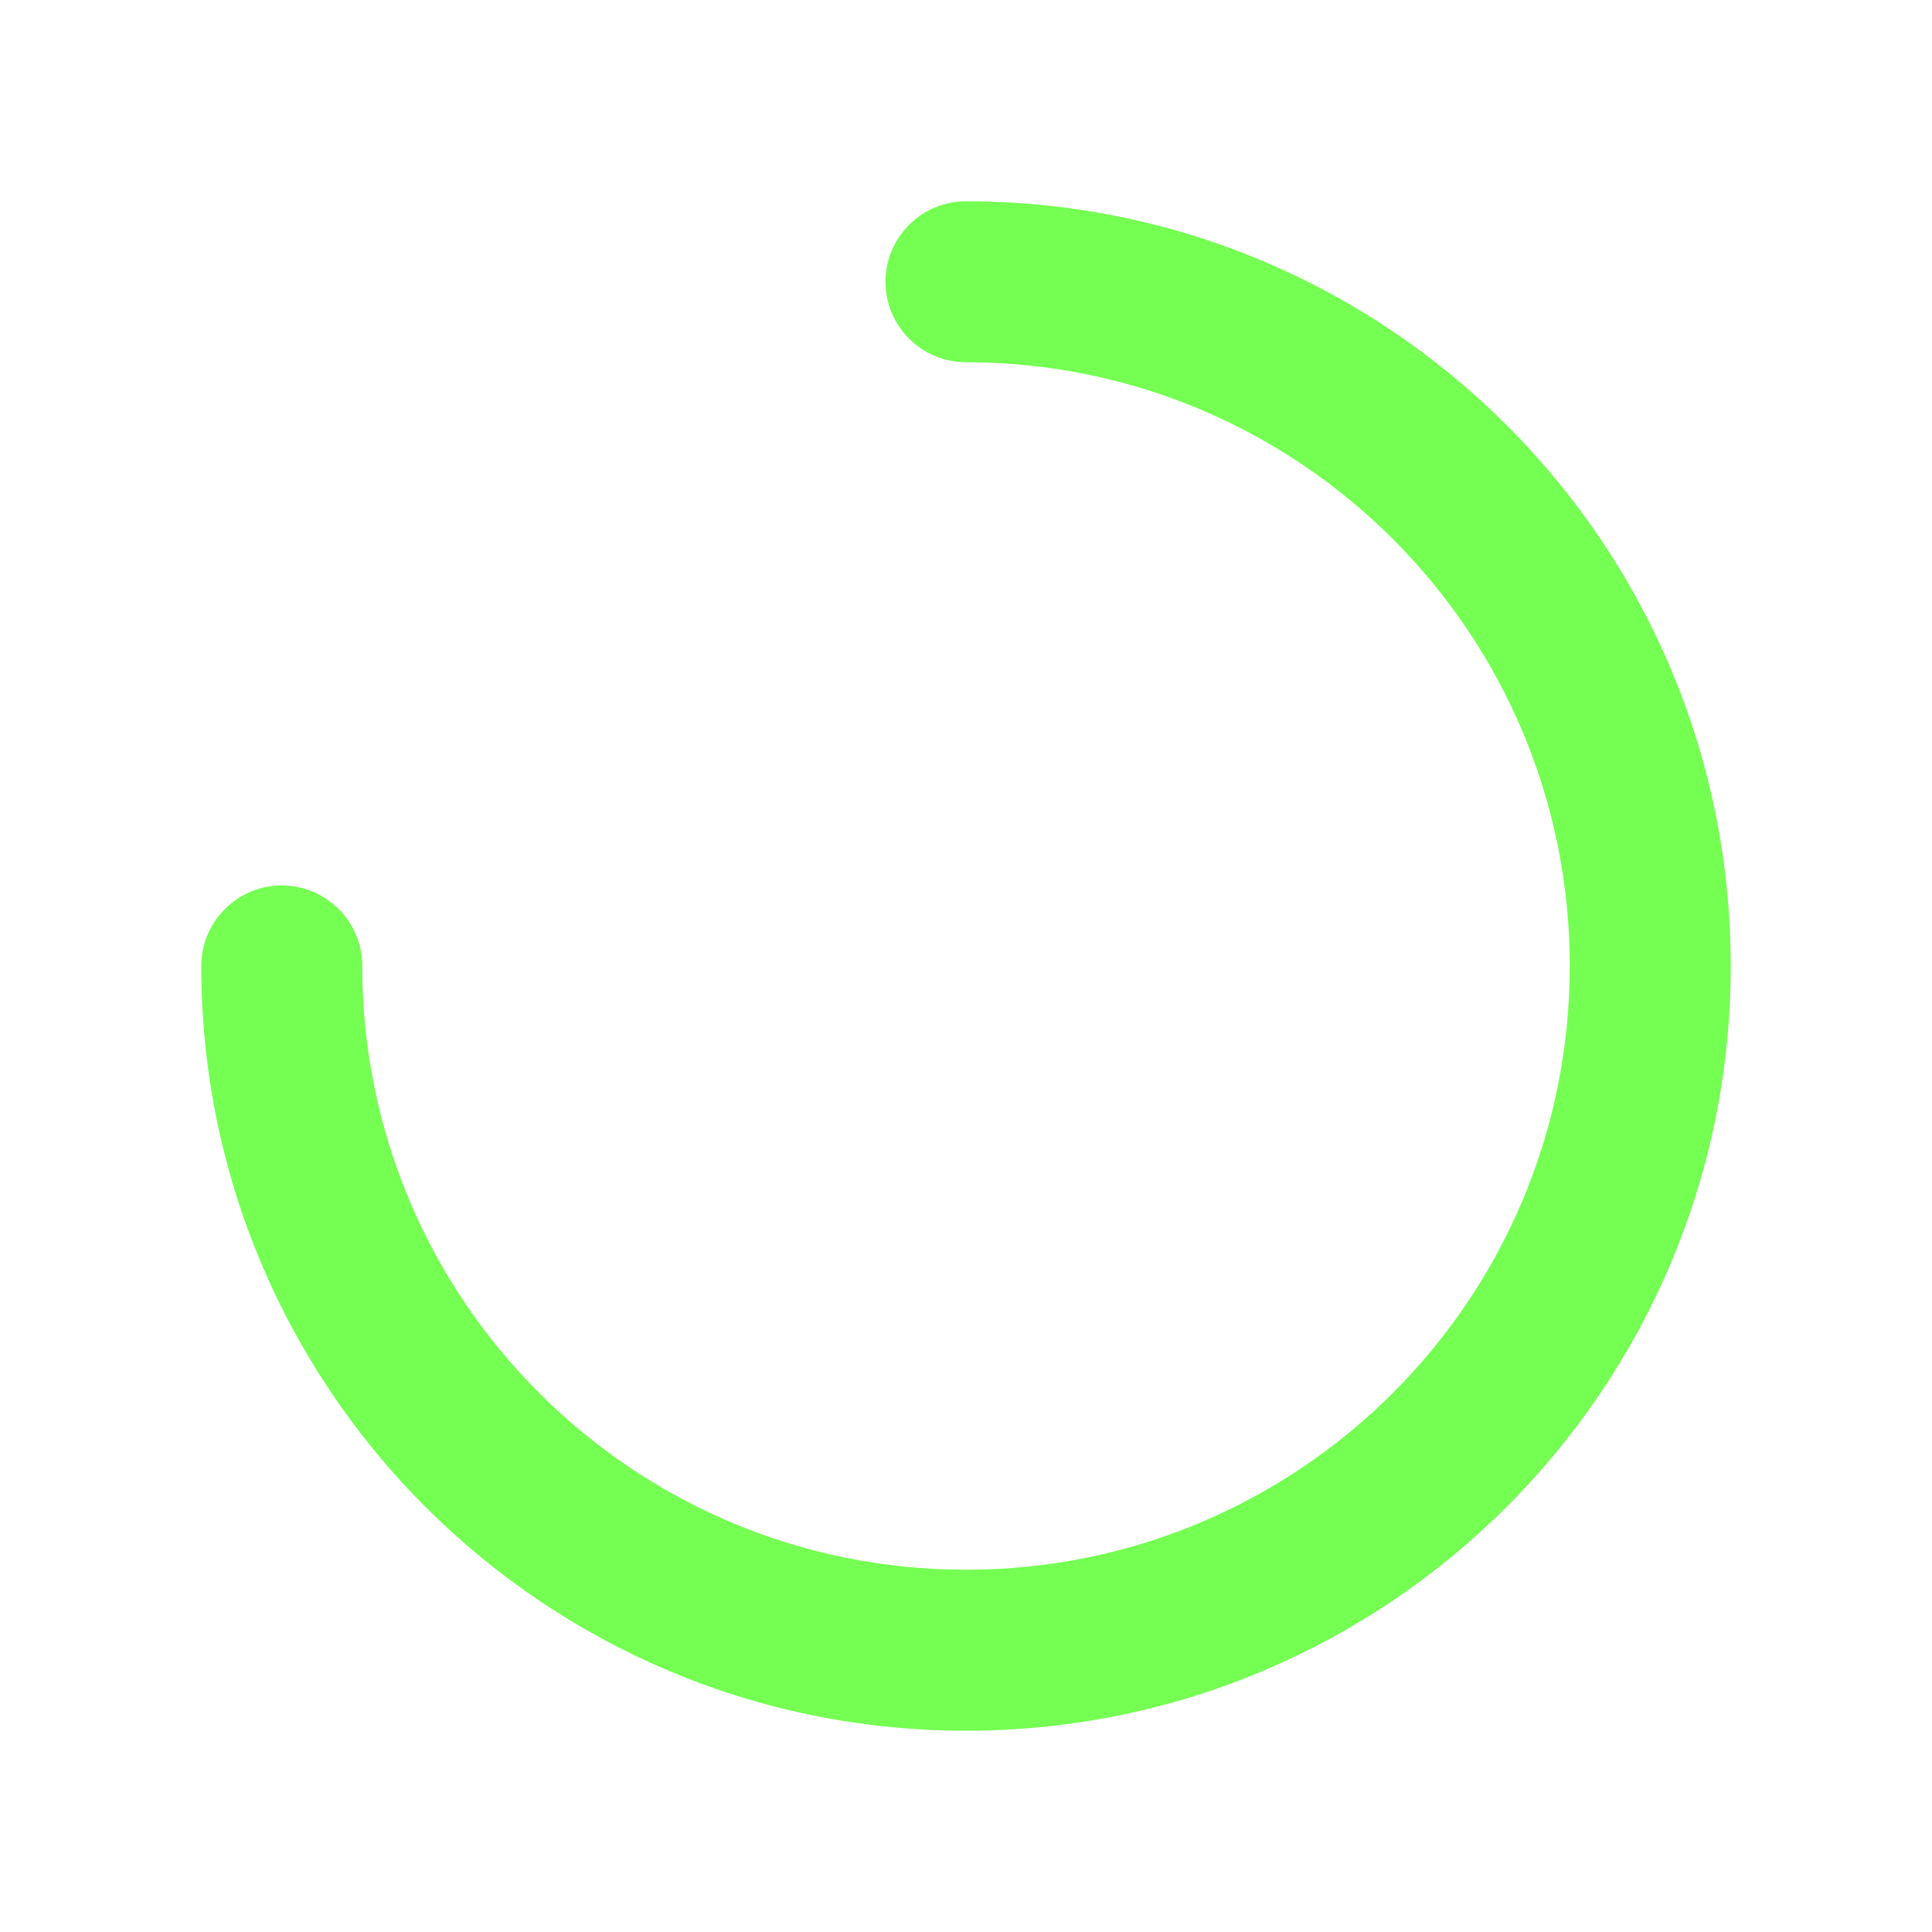
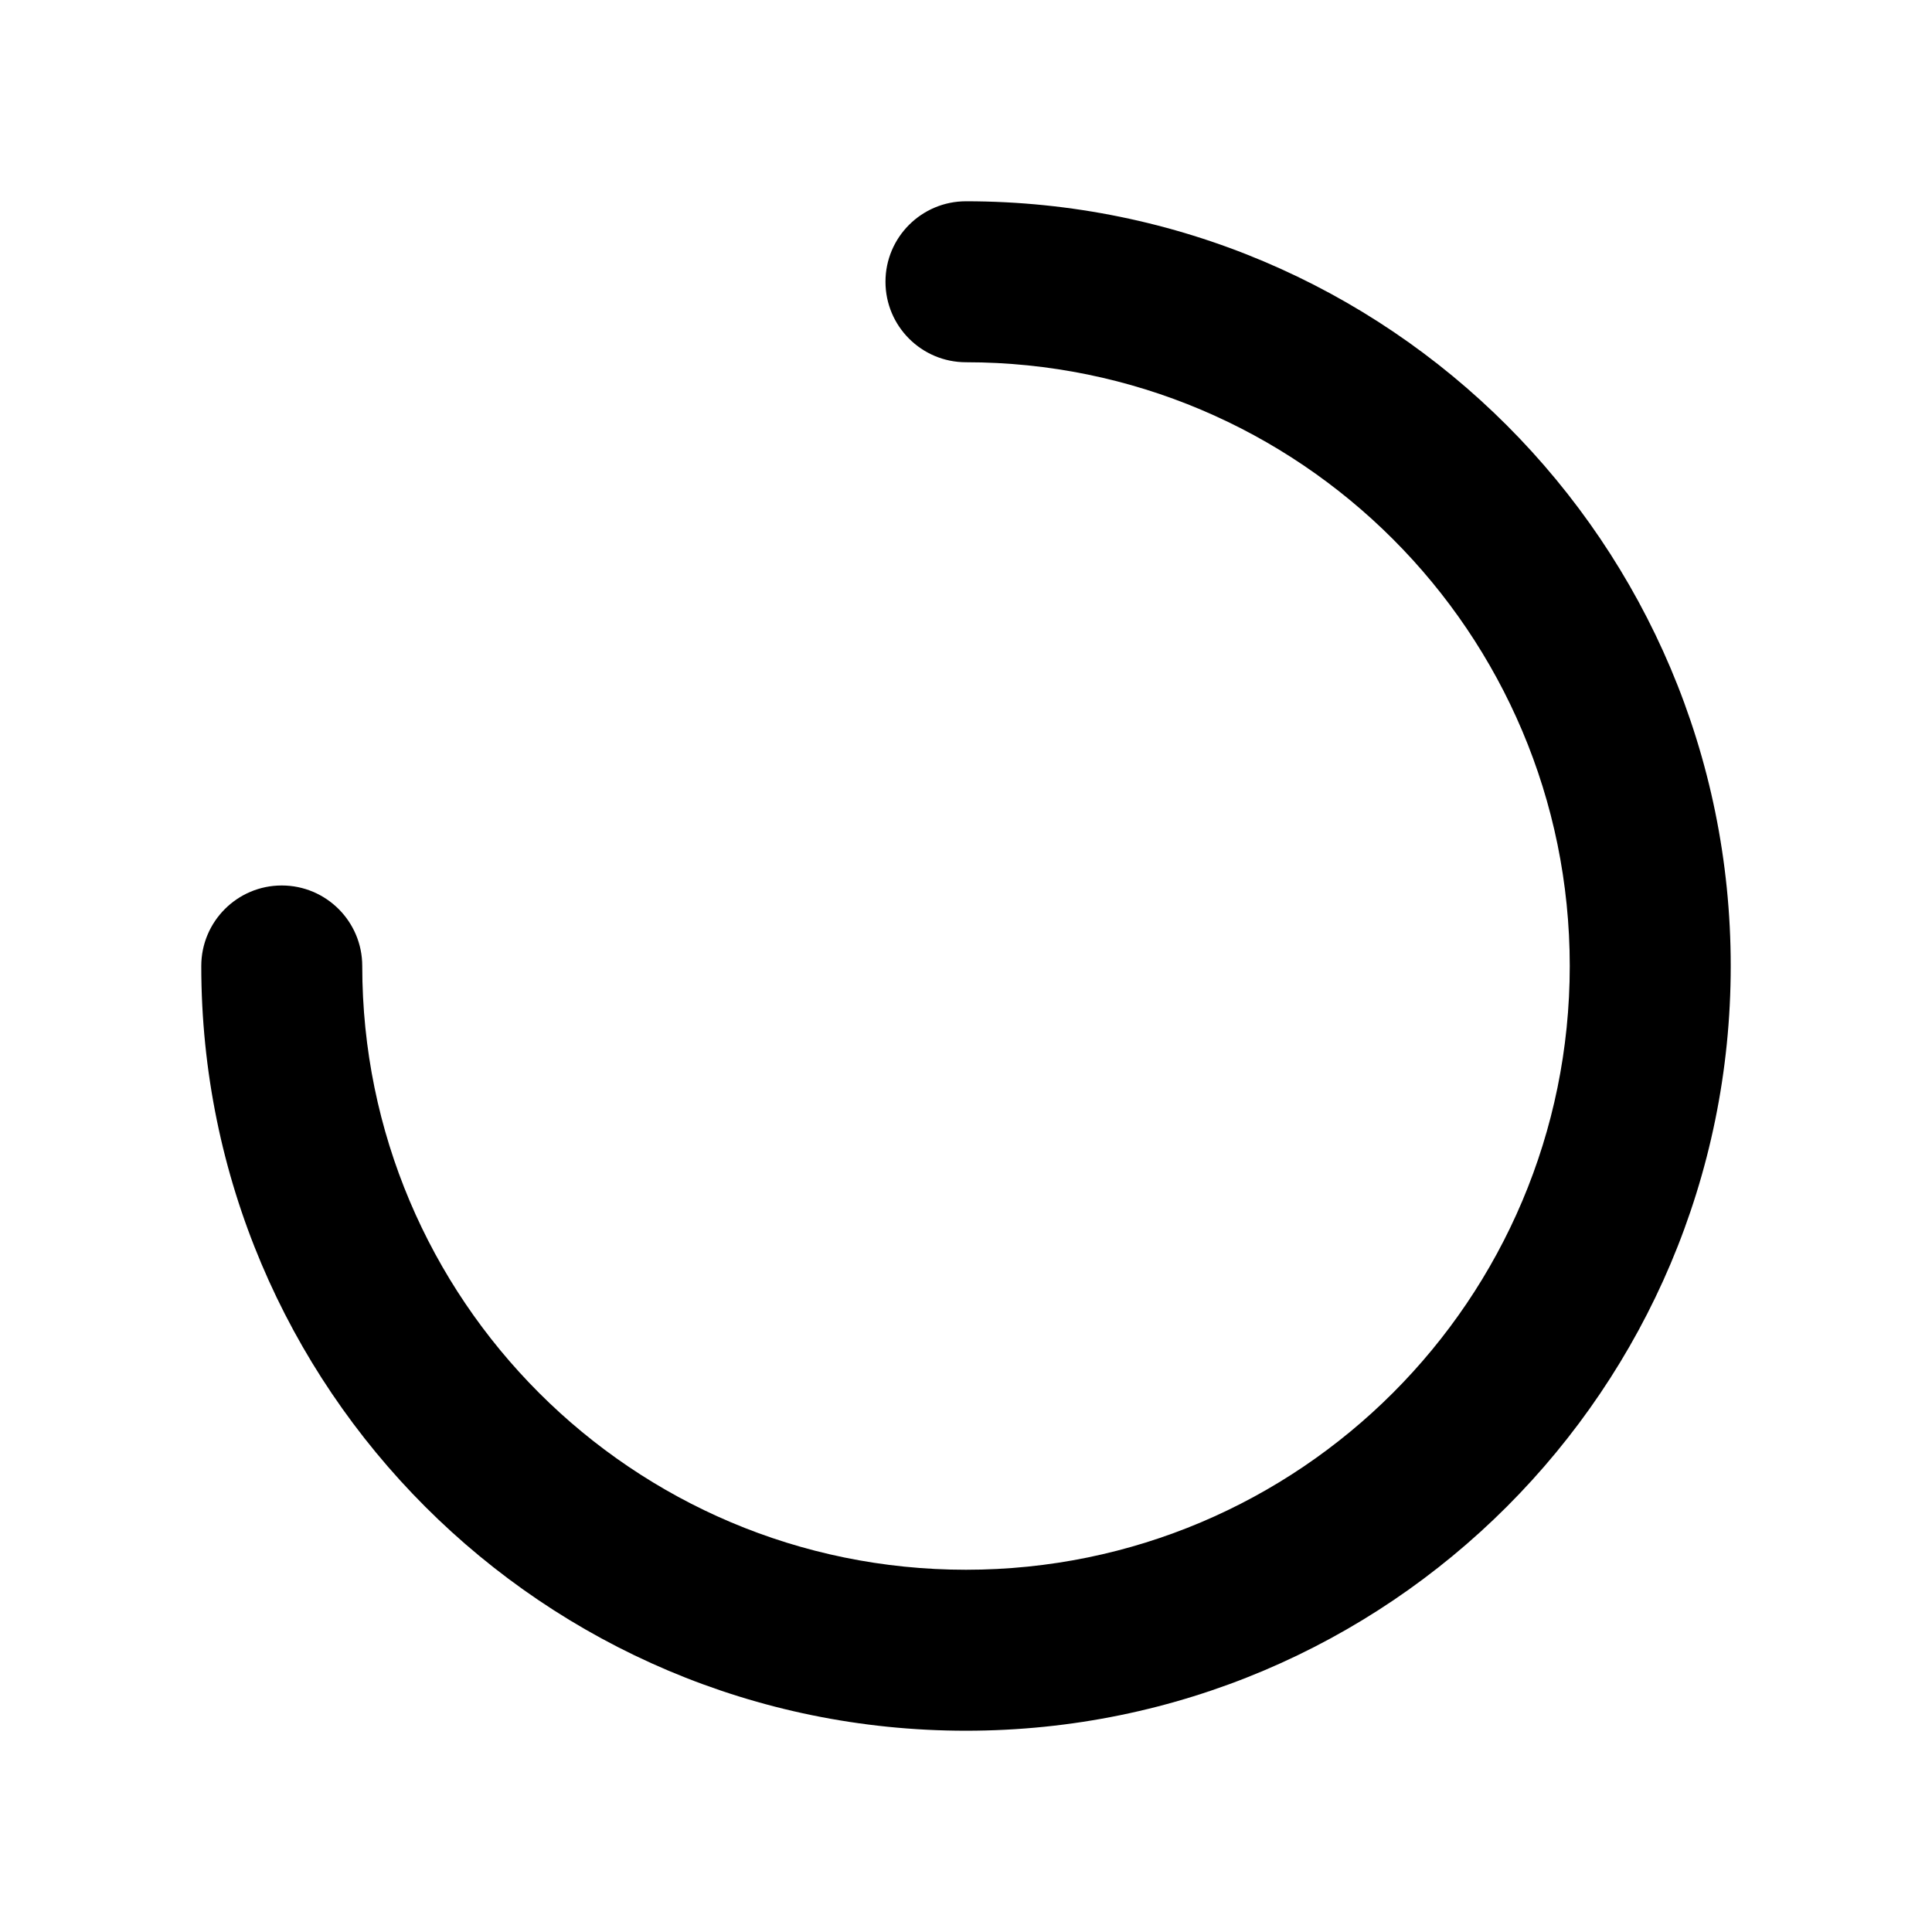
<svg xmlns="http://www.w3.org/2000/svg" width="28" height="28" viewBox="0 0 28 28" fill="none">
-   <path fill-rule="evenodd" clip-rule="evenodd" d="M14 5.25C18.832 5.25 22.75 9.168 22.75 14C22.75 18.832 18.832 22.75 14 22.75C9.167 22.75 5.25 18.832 5.25 14C5.25 13.356 4.728 12.833 4.083 12.833C3.439 12.833 2.917 13.356 2.917 14C2.917 20.121 7.879 25.083 14 25.083C20.121 25.083 25.083 20.121 25.083 14C25.083 7.879 20.121 2.917 14 2.917C13.356 2.917 12.833 3.439 12.833 4.083C12.833 4.728 13.356 5.25 14 5.25Z" fill="#74FF52" />
+   <path fill-rule="evenodd" clip-rule="evenodd" d="M14 5.25C18.832 5.25 22.75 9.168 22.75 14C22.75 18.832 18.832 22.75 14 22.75C9.167 22.75 5.25 18.832 5.25 14C5.25 13.356 4.728 12.833 4.083 12.833C3.439 12.833 2.917 13.356 2.917 14C2.917 20.121 7.879 25.083 14 25.083C20.121 25.083 25.083 20.121 25.083 14C25.083 7.879 20.121 2.917 14 2.917C13.356 2.917 12.833 3.439 12.833 4.083C12.833 4.728 13.356 5.25 14 5.25Z" fill="currentColor" />
</svg>
